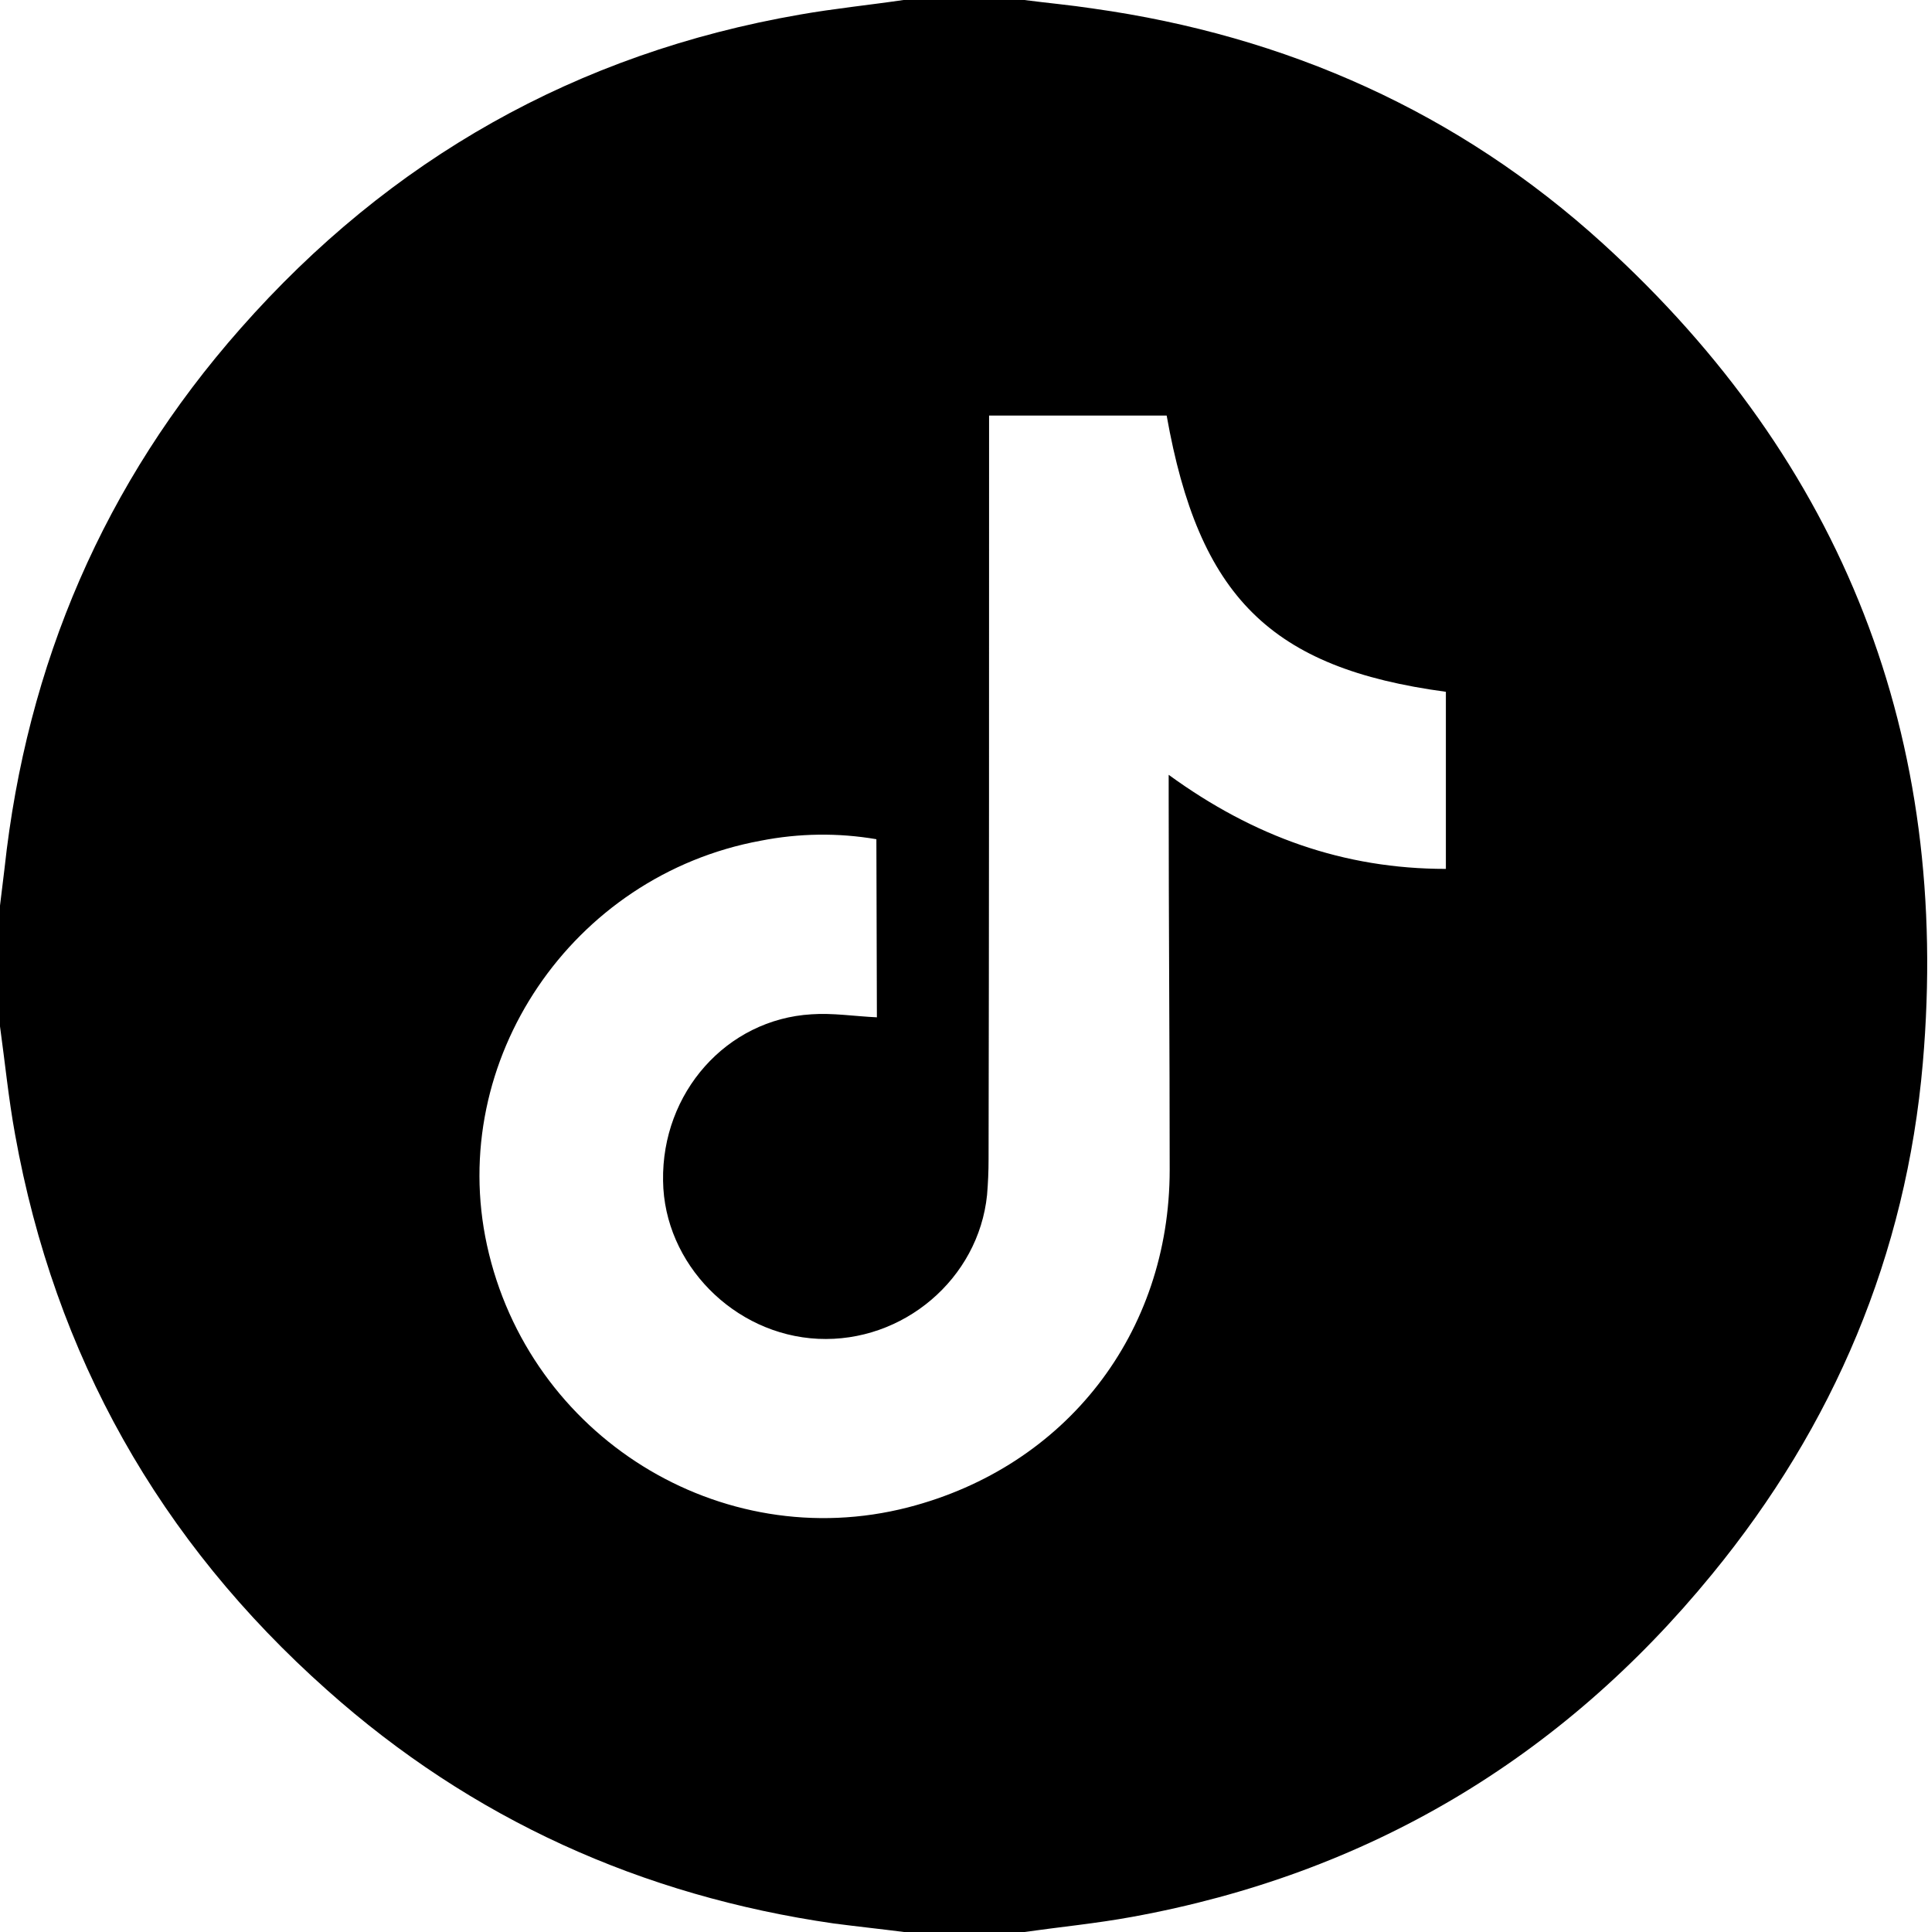
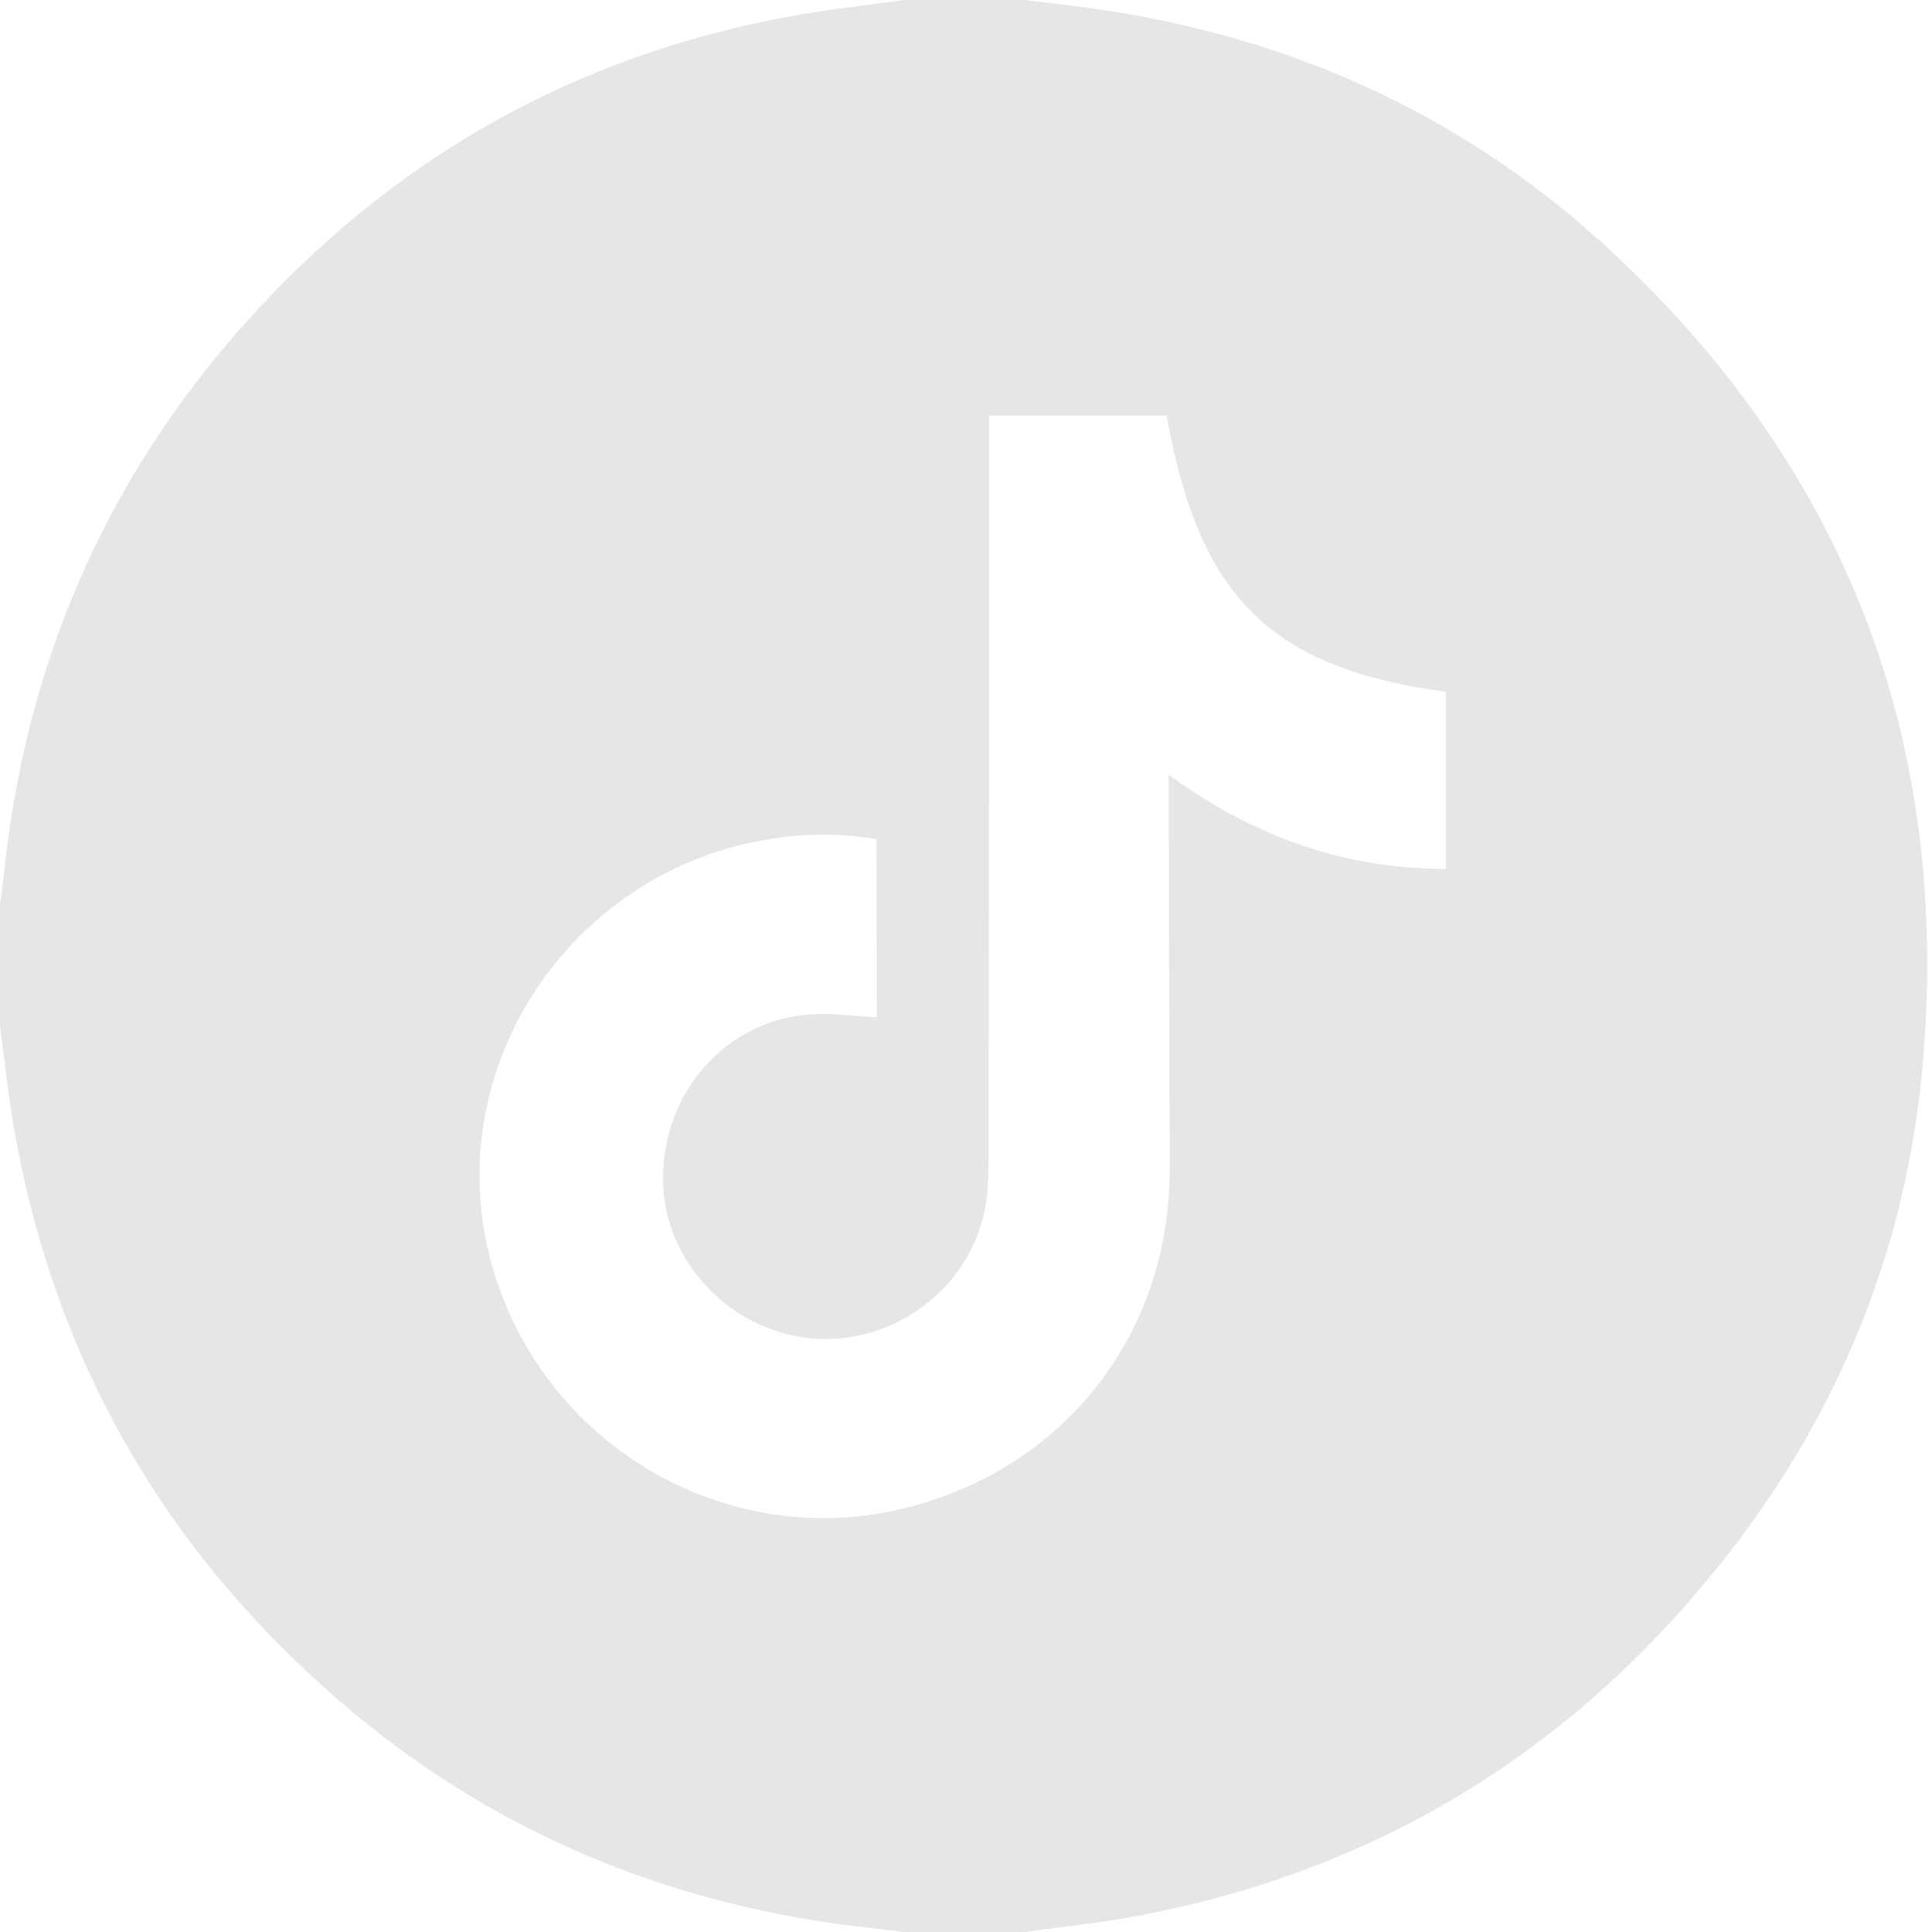
<svg xmlns="http://www.w3.org/2000/svg" version="1.1" id="Layer_1" x="0px" y="0px" viewBox="0 0 383.1 384" style="enable-background:new 0 0 383.1 384;" xml:space="preserve">
-   <path d="M179.6,0h24c4.6,0.6,9.1,1,13.7,1.7c38.4,5.4,72.6,20.6,101.3,46.7c47.9,43.6,69.2,98.3,63.6,162.9  c-3.3,38.1-17.7,72.1-41.9,101.6c-30.1,36.8-68.6,59.6-115.3,68.1c-7.1,1.3-14.3,2-21.4,3h-23.9c-4.7-0.6-9.4-1.1-14-1.7  c-38.1-5.5-71.9-20.7-100.7-46.4c-33.3-29.6-54.1-66.5-62-110.4c-1.3-7.1-2-14.3-3-21.5v-24c0.3-2.5,0.6-4.9,0.9-7.4  C5.3,132,20.7,96,47.8,65.3C77.5,31.6,114.6,10.6,159,2.9C165.8,1.7,172.8,1,179.6,0z M174.2,166.8c-7.6-1.3-15.4-1.2-23,0.3  c-37.5,6.9-62.4,43.7-54.4,80.4c8.3,38,46.4,61.7,83.7,52.1c31.4-8.1,52-34.6,52-67.1c0-24.6-0.2-49.2-0.2-73.9c0-1.3,0-2.6,0-4.6  c16.9,12.3,34.8,18.7,55.1,18.7v-35.2c-34.9-4.7-49.1-18.9-55.5-54.9h-35.3v5c0,47.6,0,95.2-0.1,142.8c0,2.4-0.1,4.7-0.3,7.1  c-1.7,16.7-16.7,29.4-33.6,28.6c-16.7-0.8-30.6-14.9-30.8-31.4c-0.3-17.5,12.6-32.1,29.5-33.1c4.2-0.3,8.6,0.4,13,0.6L174.2,166.8z" />
+   <style type="text/css">
+ 	.st0{fill:#E6E6E6;}
+ </style>
+   <path class="st0" d="M179.6,0h24c4.6,0.6,9.1,1,13.7,1.7c38.4,5.4,72.6,20.6,101.3,46.7c47.9,43.6,69.2,98.3,63.6,162.9  c-3.3,38.1-17.7,72.1-41.9,101.6c-30.1,36.8-68.6,59.6-115.3,68.1c-7.1,1.3-14.3,2-21.4,3h-23.9c-4.7-0.6-9.4-1.1-14-1.7  c-38.1-5.5-71.9-20.7-100.7-46.4c-33.3-29.6-54.1-66.5-62-110.4c-1.3-7.1-2-14.3-3-21.5v-24c0.3-2.5,0.6-4.9,0.9-7.4  C5.3,132,20.7,96,47.8,65.3C77.5,31.6,114.6,10.6,159,2.9C165.8,1.7,172.8,1,179.6,0z M174.2,166.8c-7.6-1.3-15.4-1.2-23,0.3  c-37.5,6.9-62.4,43.7-54.4,80.4c8.3,38,46.4,61.7,83.7,52.1c31.4-8.1,52-34.6,52-67.1c0-24.6-0.2-49.2-0.2-73.9c0-1.3,0-2.6,0-4.6  c16.9,12.3,34.8,18.7,55.1,18.7v-35.2c-34.9-4.7-49.1-18.9-55.5-54.9h-35.3v5c0,47.6,0,95.2-0.1,142.8c0,2.4-0.1,4.7-0.3,7.1  c-1.7,16.7-16.7,29.4-33.6,28.6c-16.7-0.8-30.6-14.9-30.8-31.4c-0.3-17.5,12.6-32.1,29.5-33.1c4.2-0.3,8.6,0.4,13,0.6L174.2,166.8z" />
</svg>
